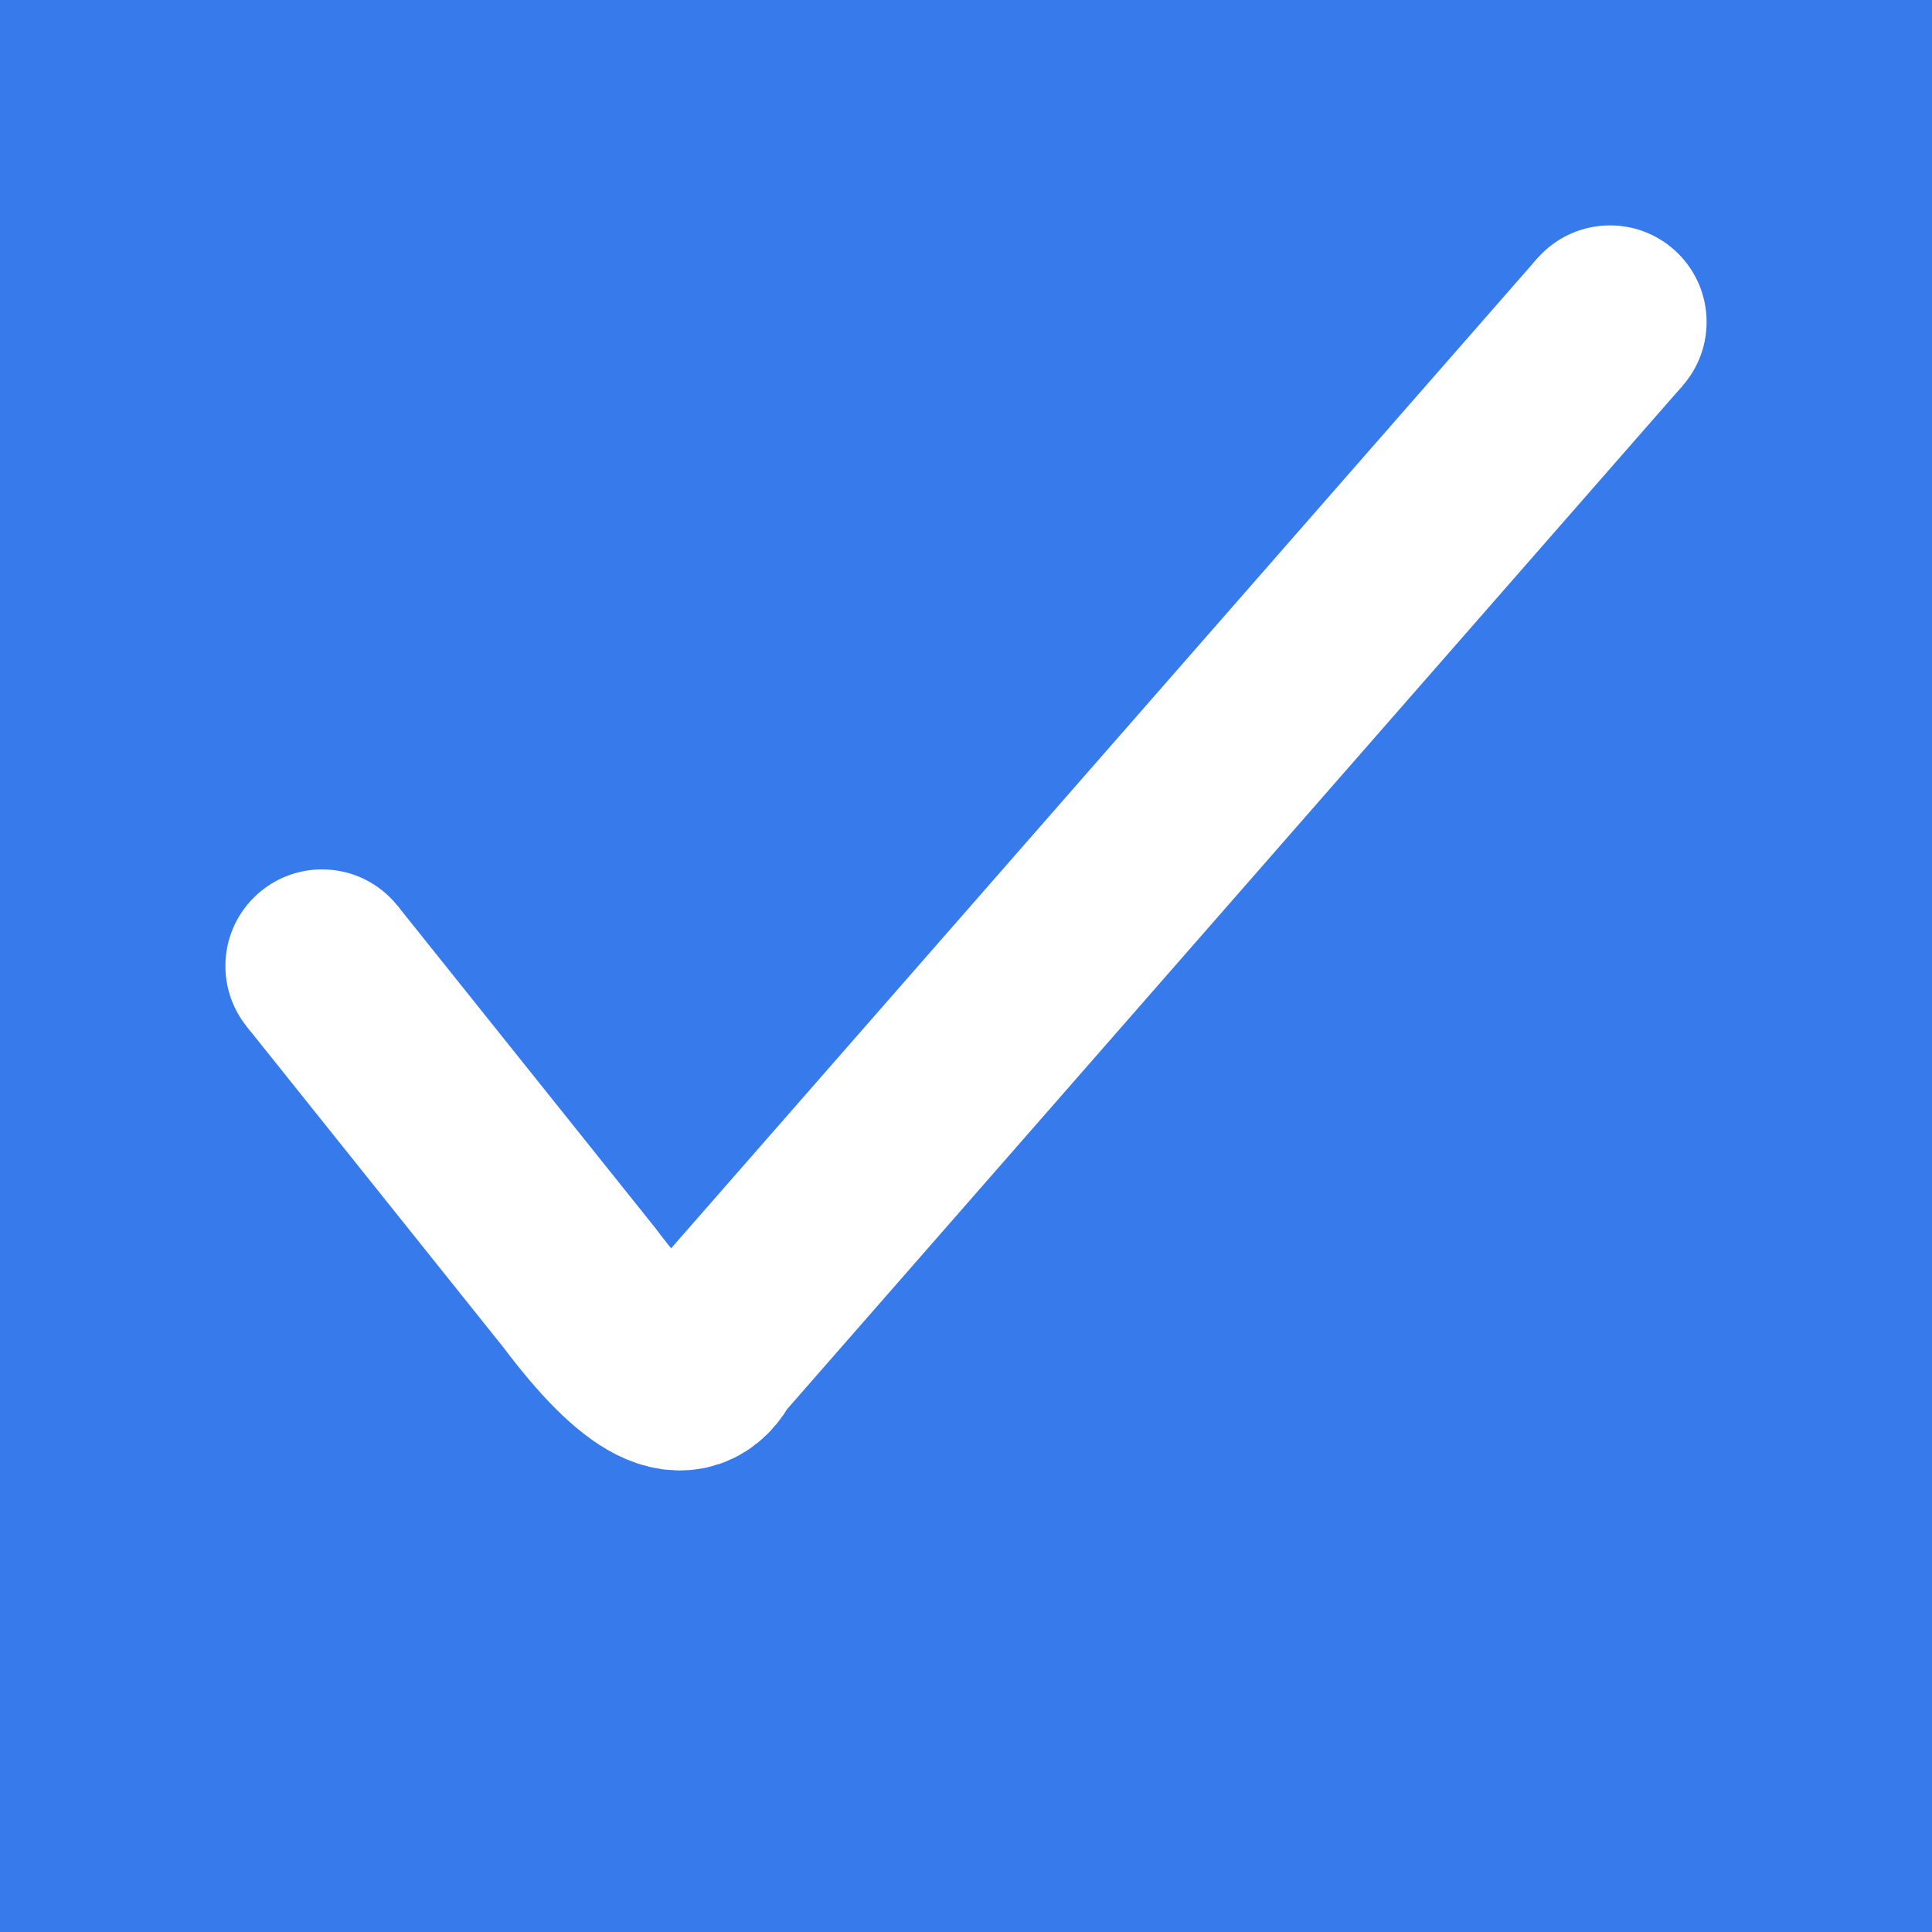
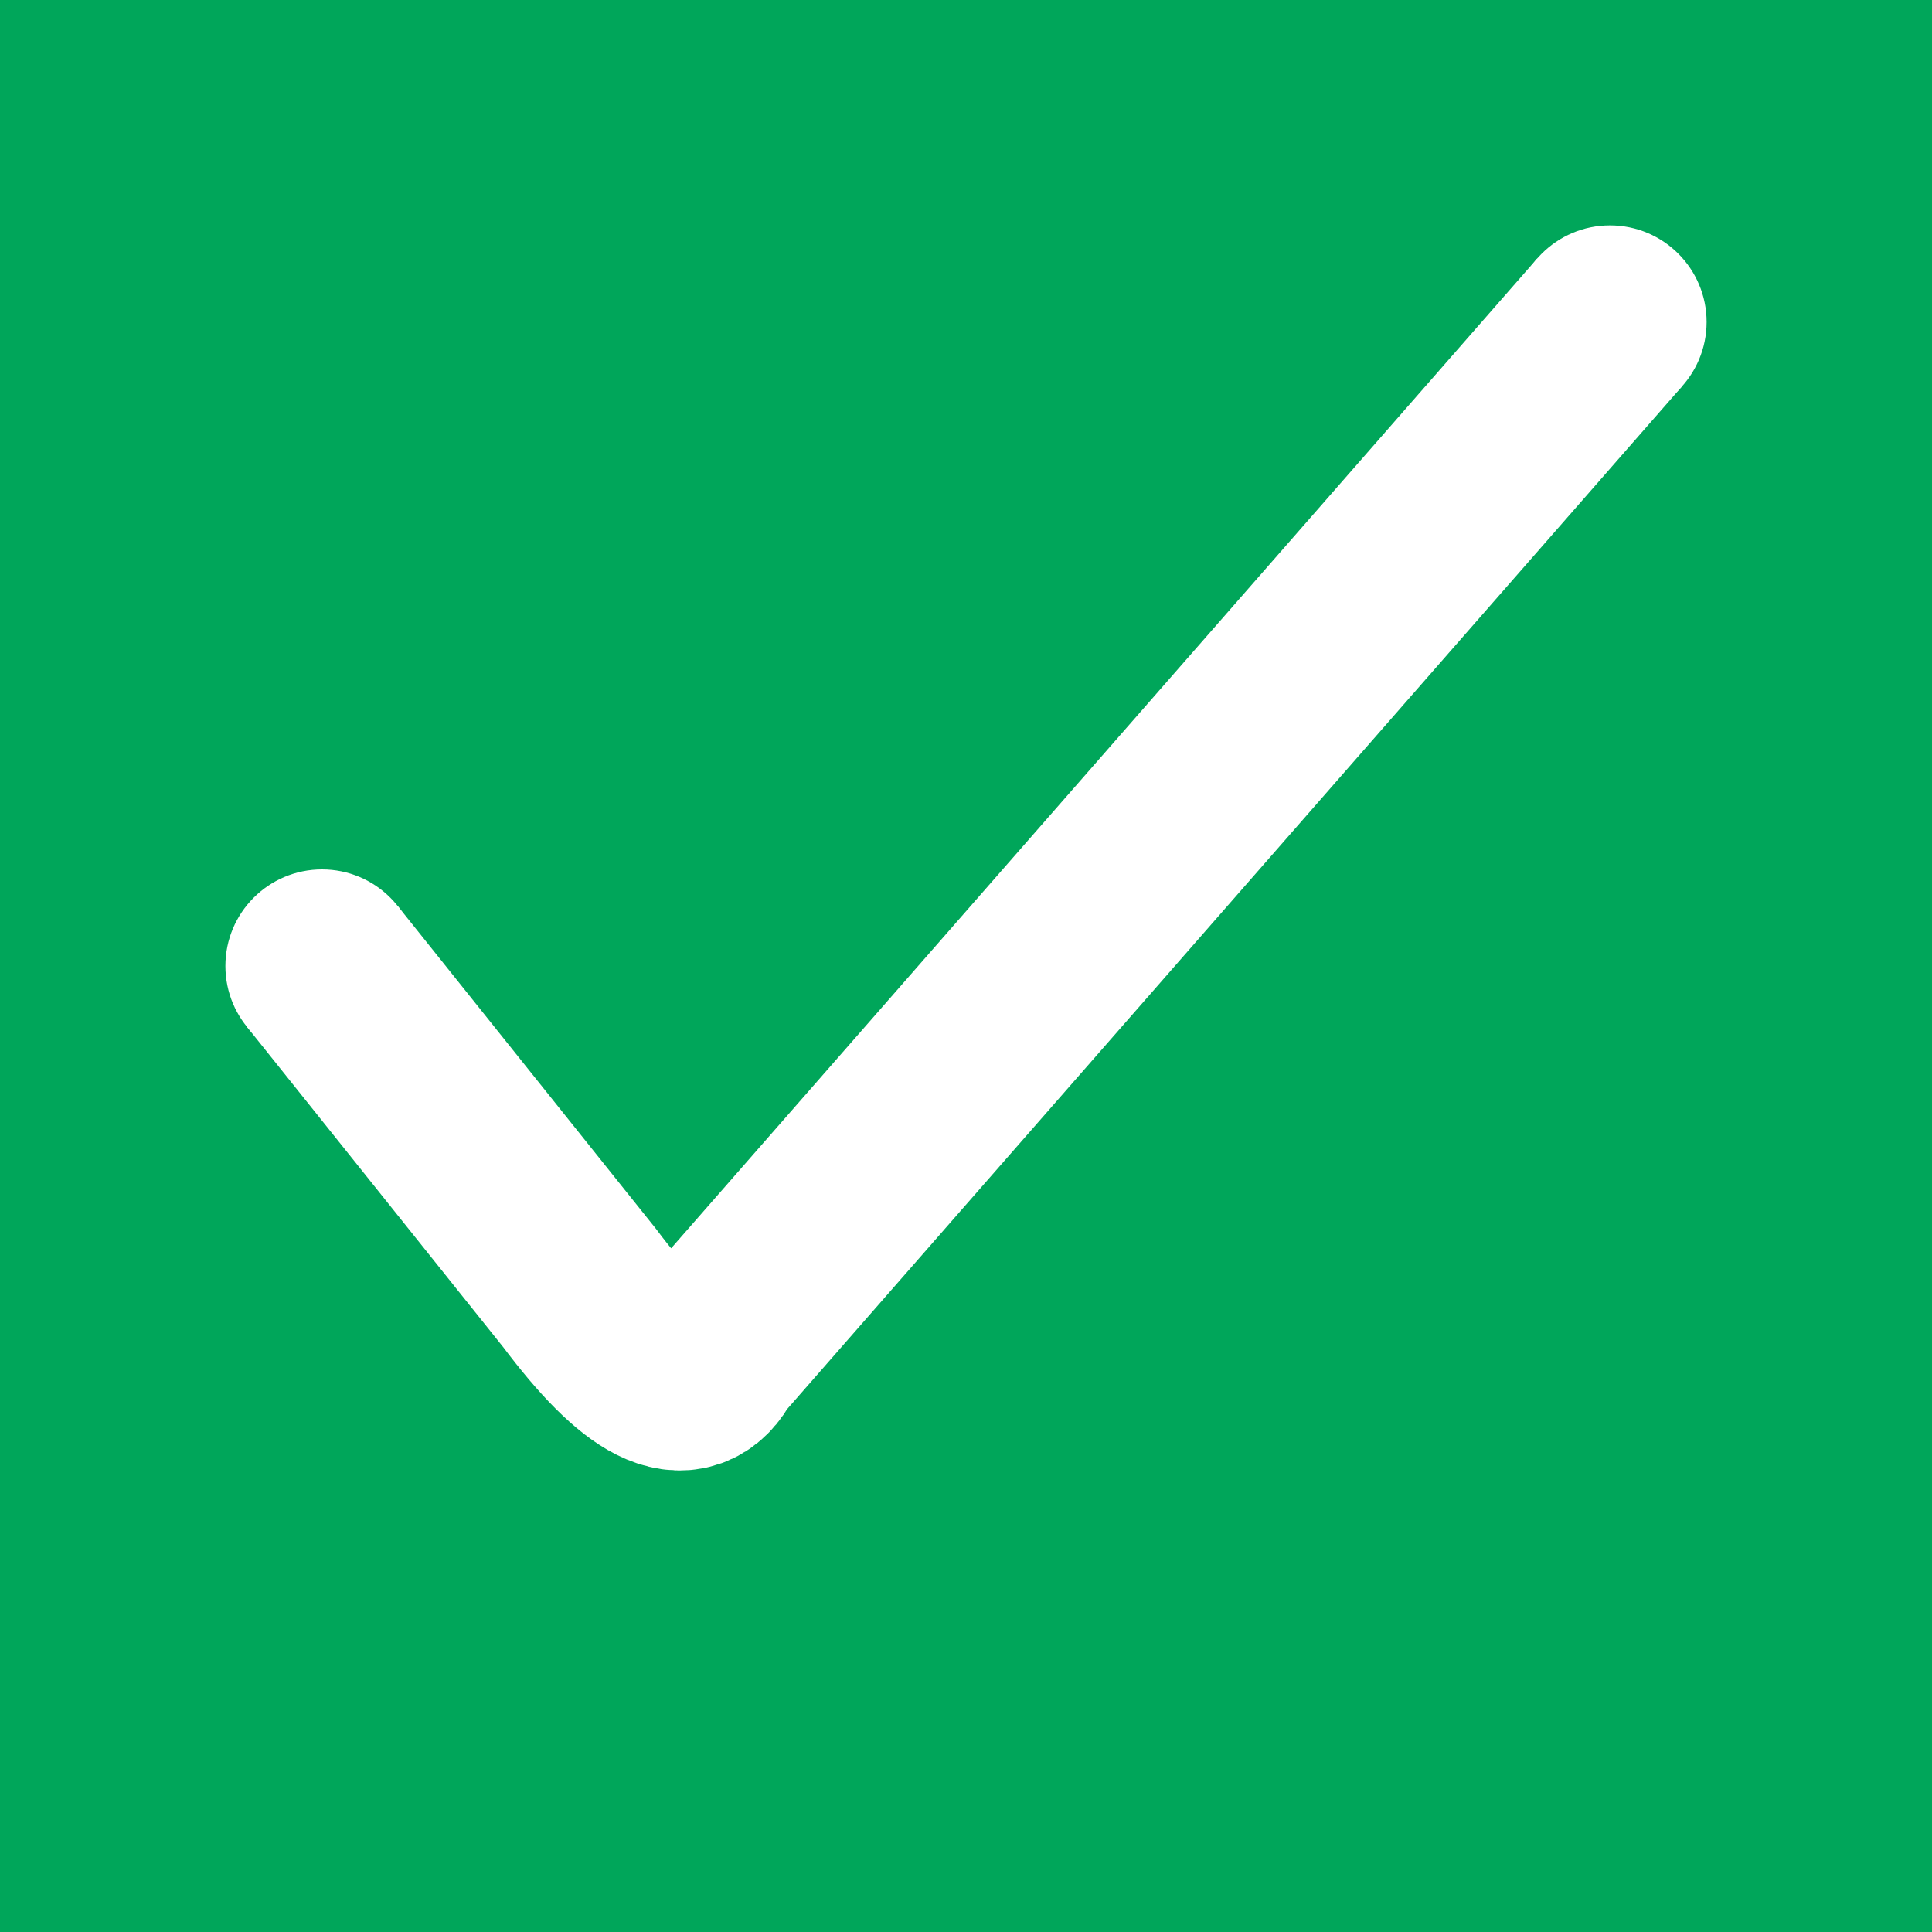
- <svg xmlns="http://www.w3.org/2000/svg" width="14" height="14" fill="#377aec" viewBox="0, 0, 30, 30">
+ <svg xmlns="http://www.w3.org/2000/svg" width="14" height="14" fill="#00a65a" viewBox="0, 0, 30, 30">
  <rect width="30" height="30" />
  <path d="M 5 15 L 9 20 Q 10.5 22, 11 21 L 25 5" stroke="#fff" stroke-width="3" />
  <circle cx="5" cy="15" r="1.5" fill="#fff" />
  <circle cx="25" cy="5" r="1.5" fill="#fff" />
</svg>
